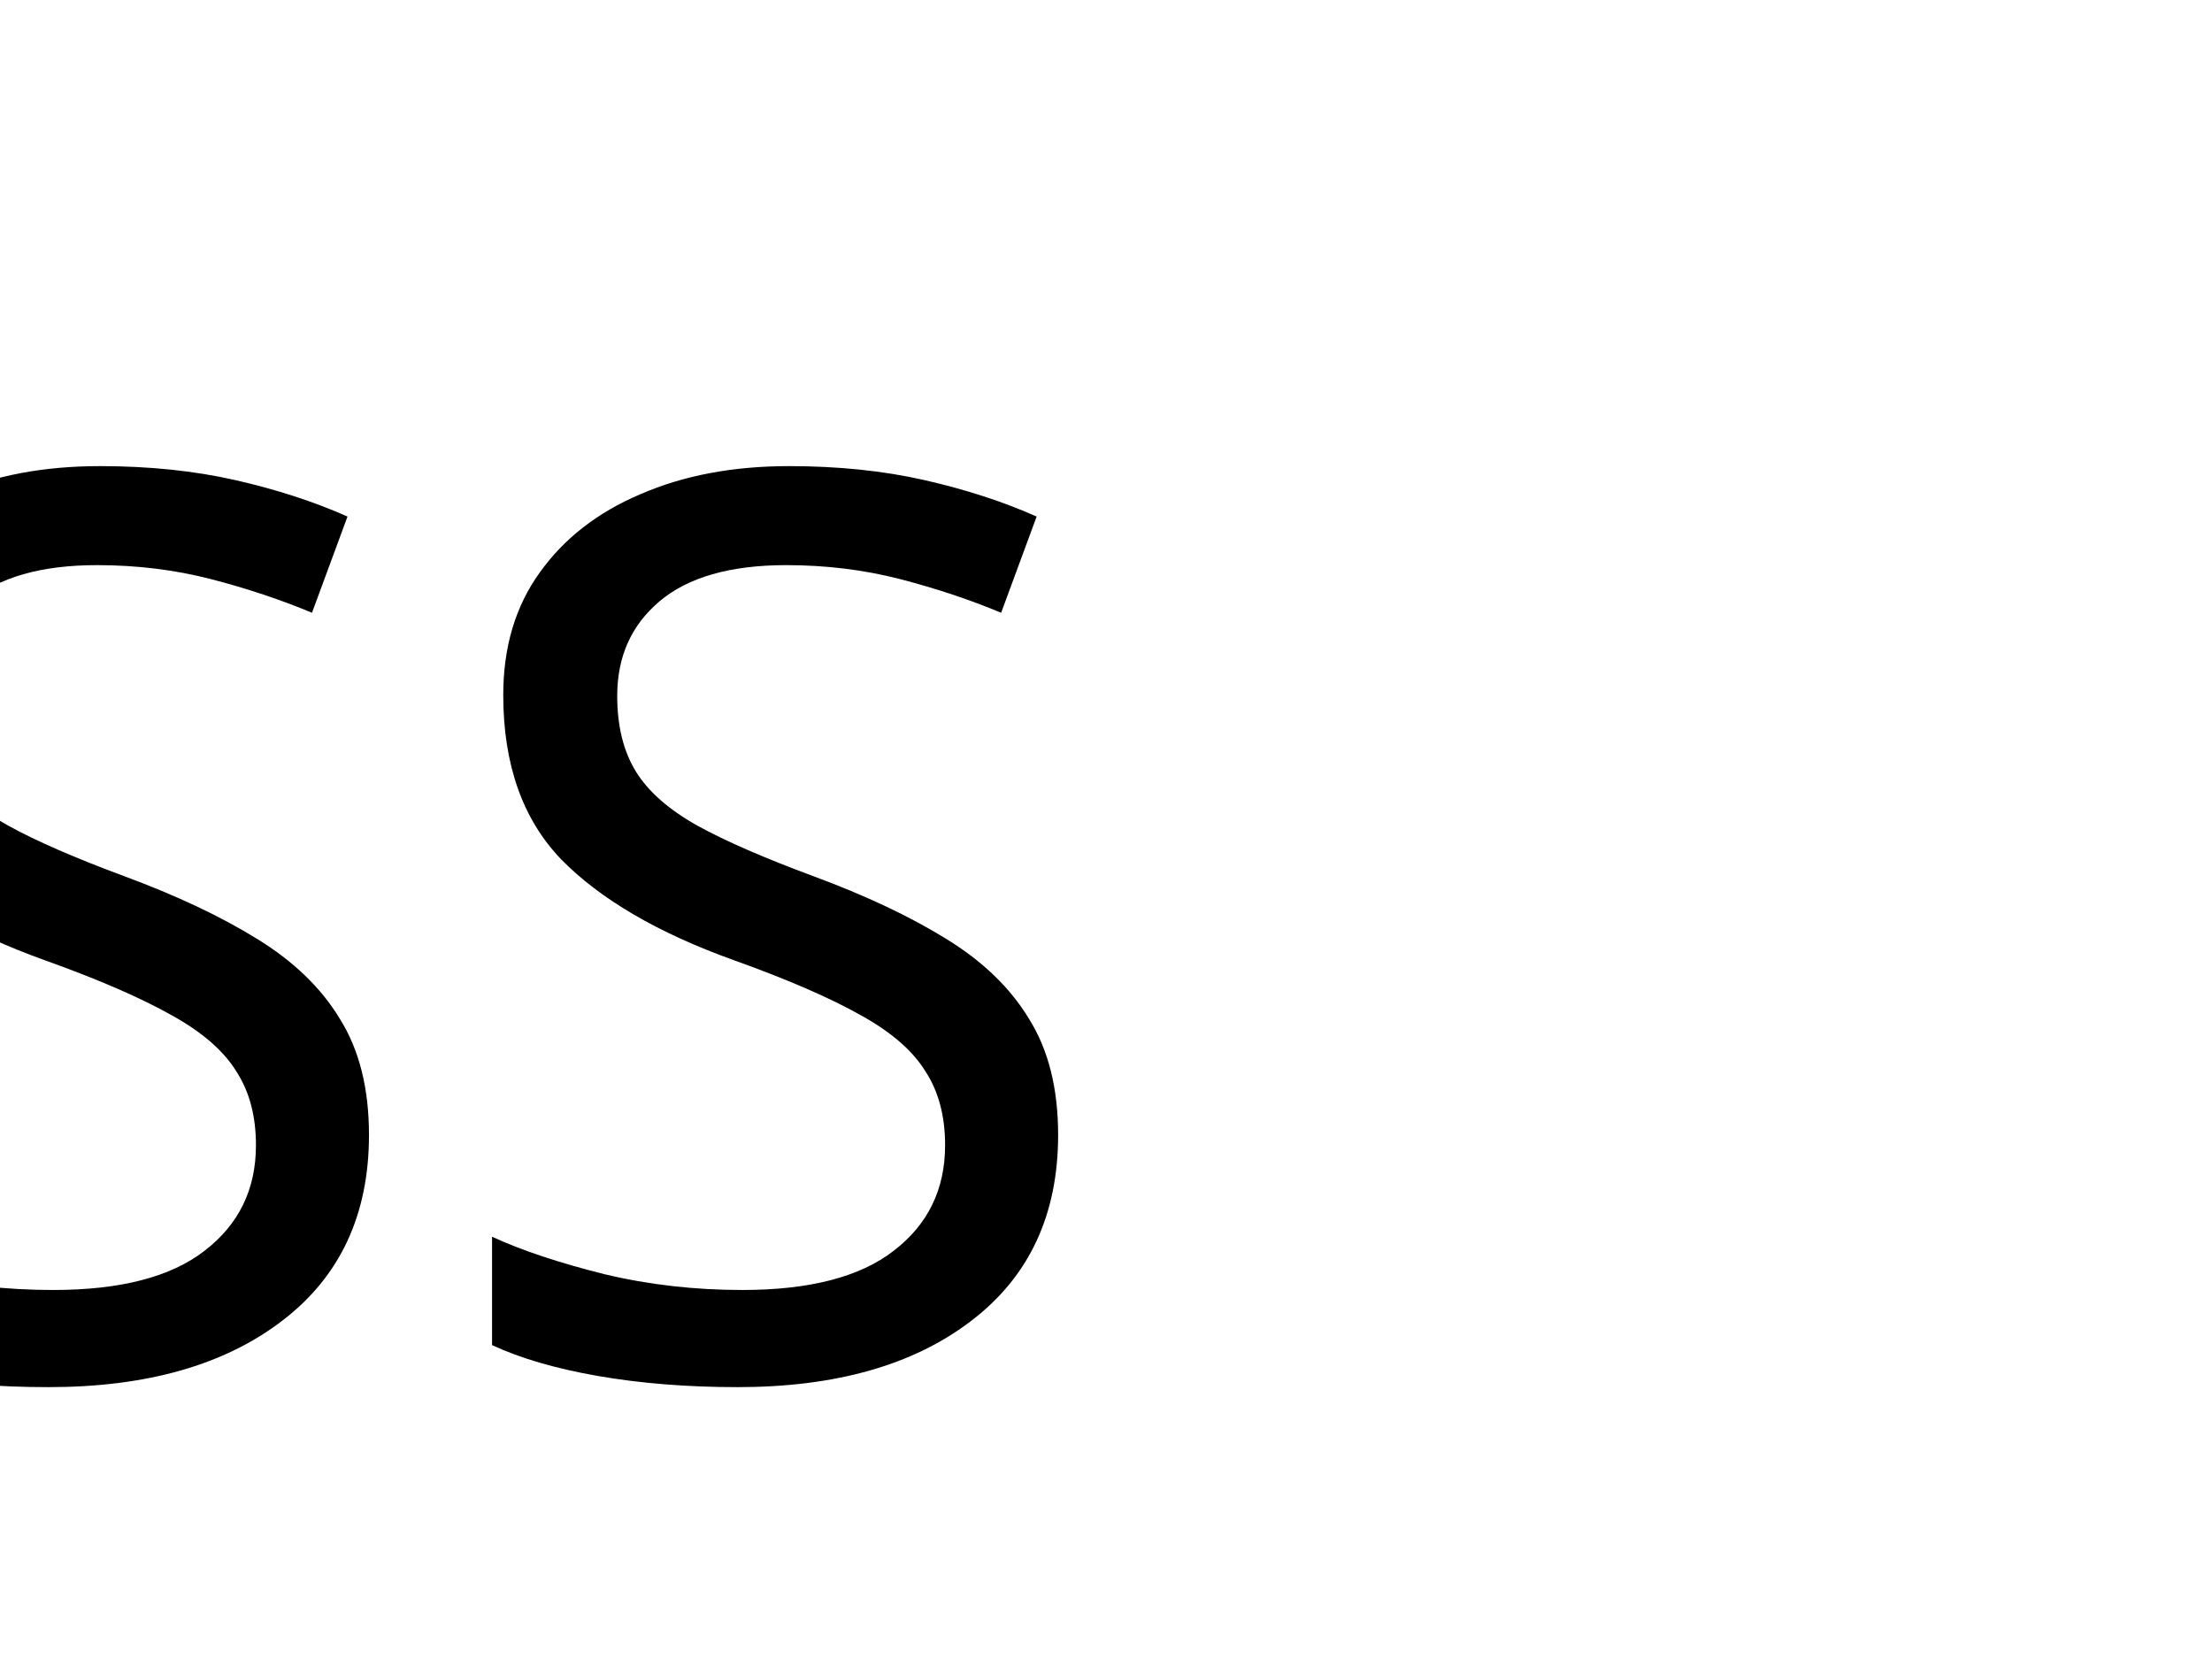
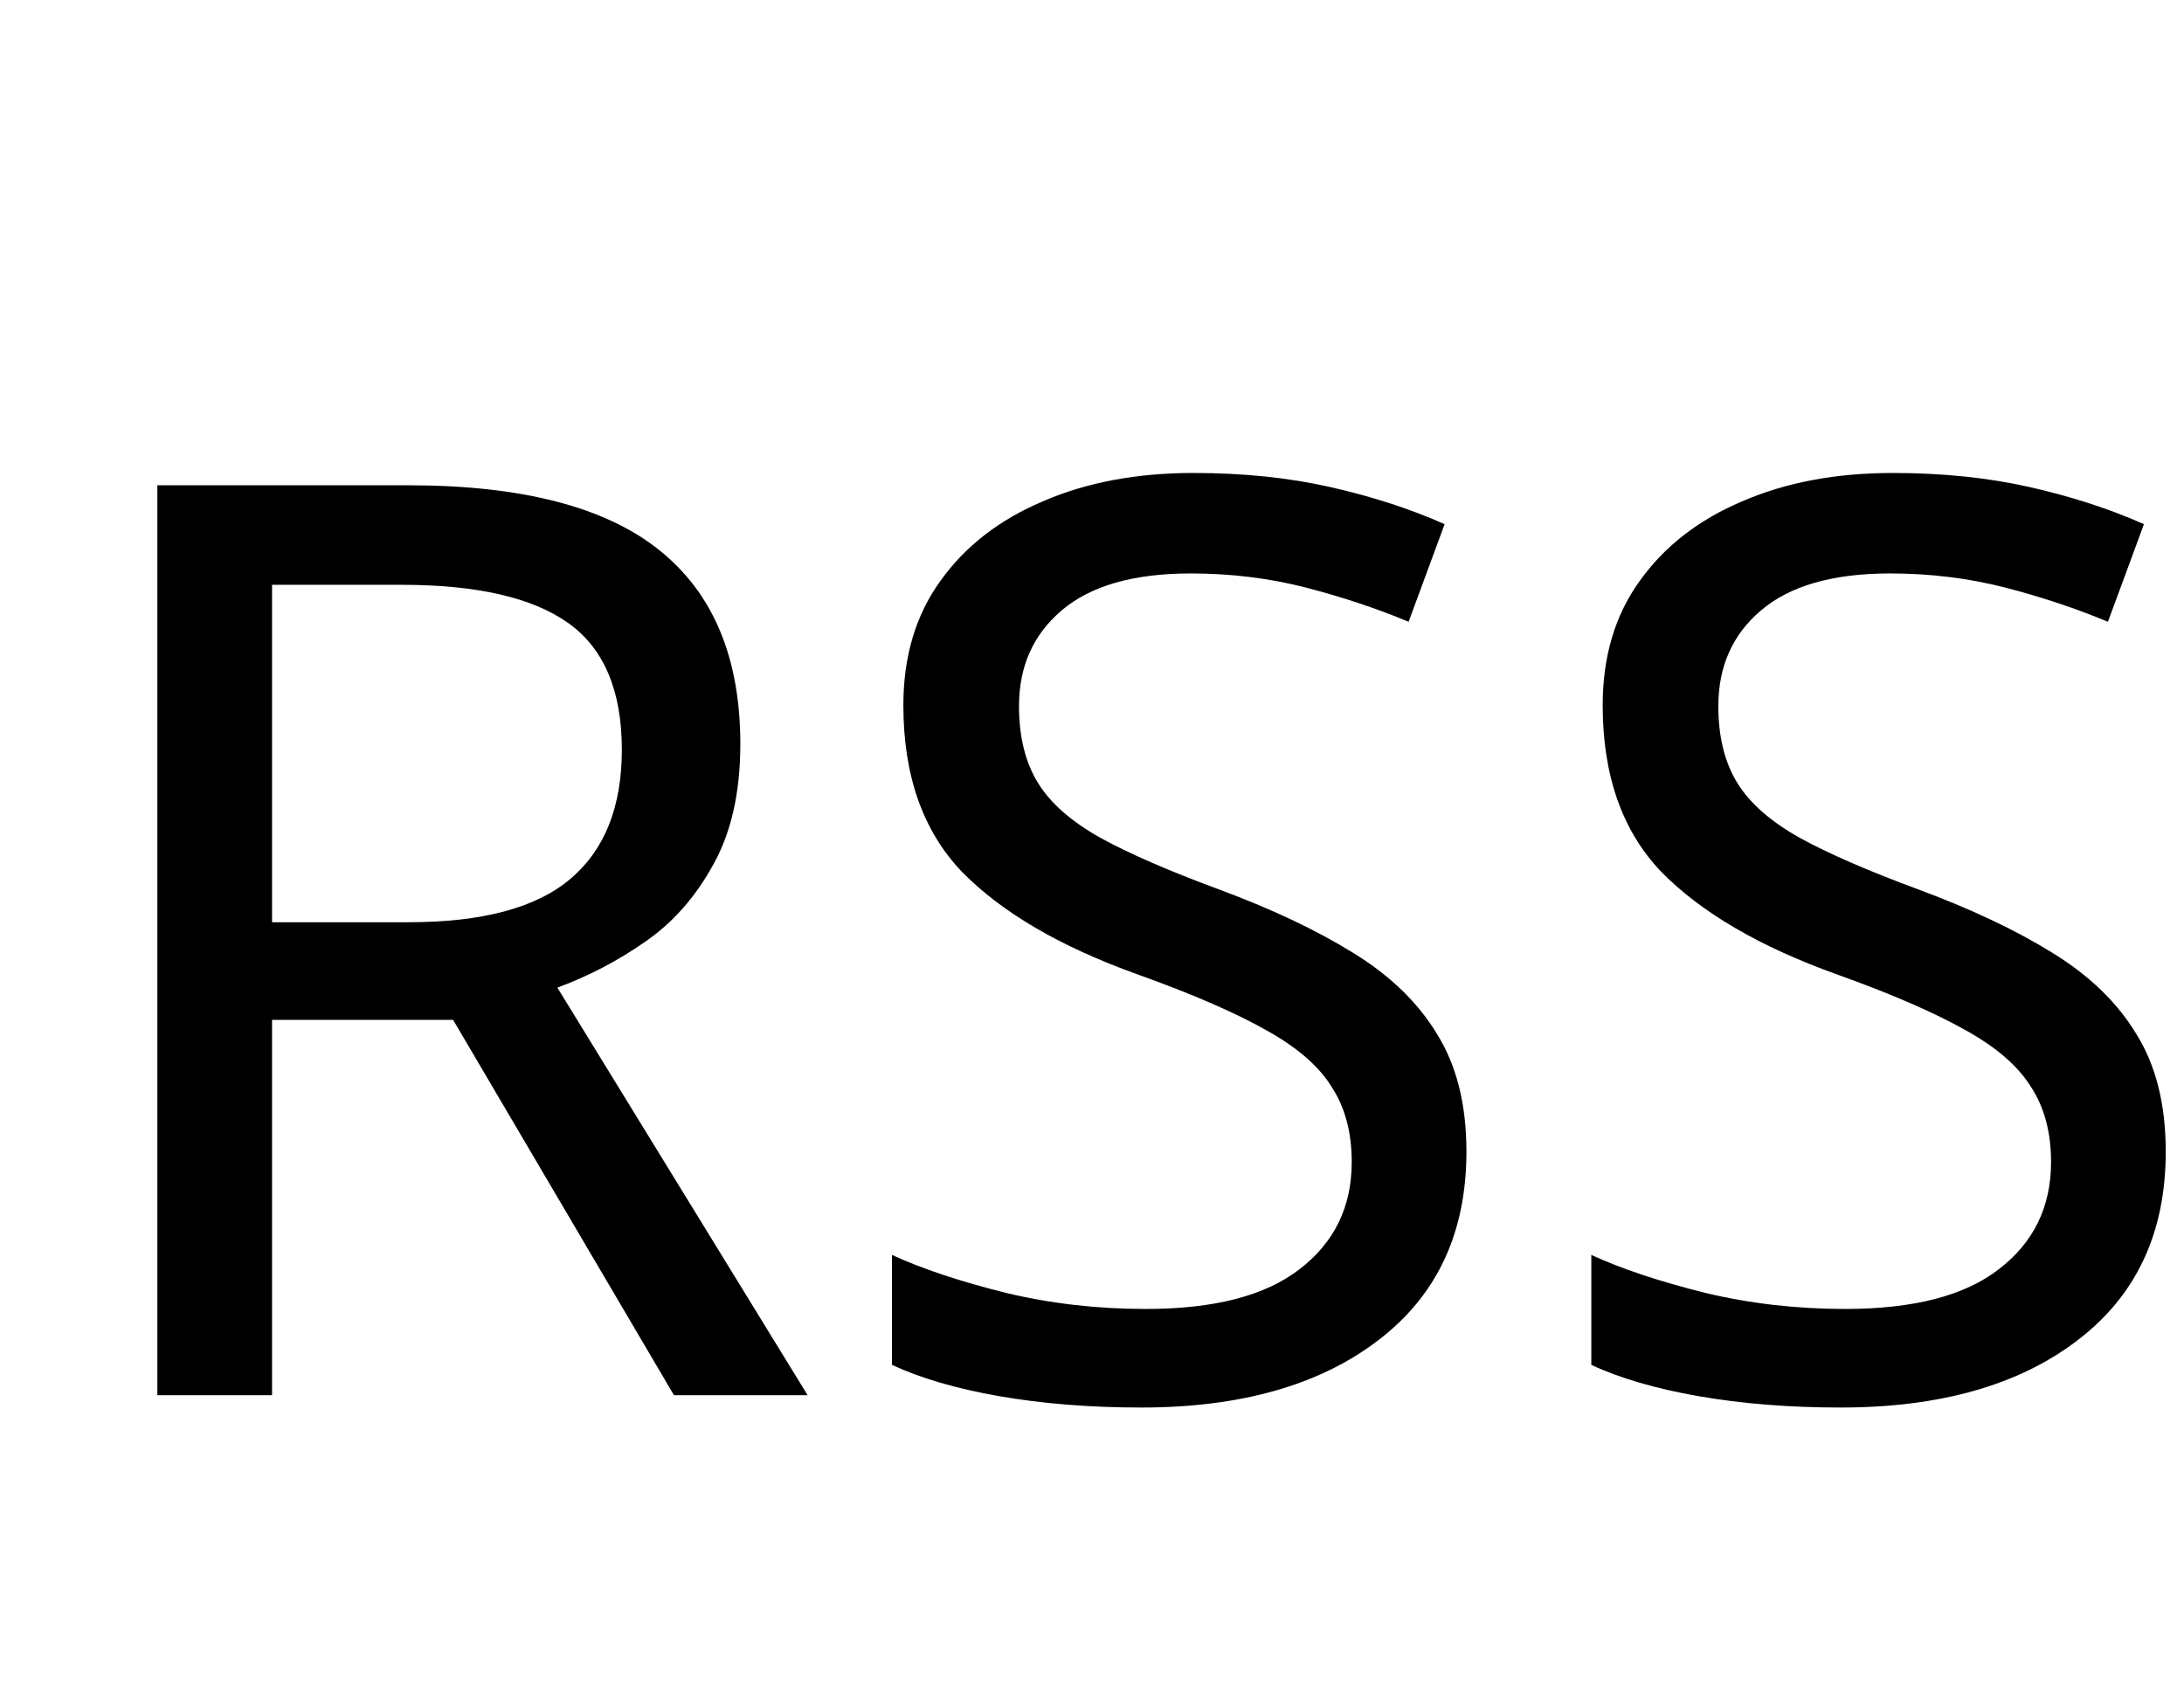
- <svg xmlns="http://www.w3.org/2000/svg" width="37" height="28" viewBox="0 0 37 28">
-   <text id="RSS" fill="currentColor" font-size="21" font-family="SegoeUI, Segoe UI">
-     <tspan x="-17.437" y="23">RSS</tspan>
+ <svg xmlns="http://www.w3.org/2000/svg" width="36" height="28" viewBox="0 0 36 28">
+   <text id="RSS" transform="translate(18 23)" fill="currentColor" font-size="21" font-family="SegoeUI, Segoe UI">
+     <tspan x="-17.437" y="0">RSS</tspan>
  </text>
</svg>
